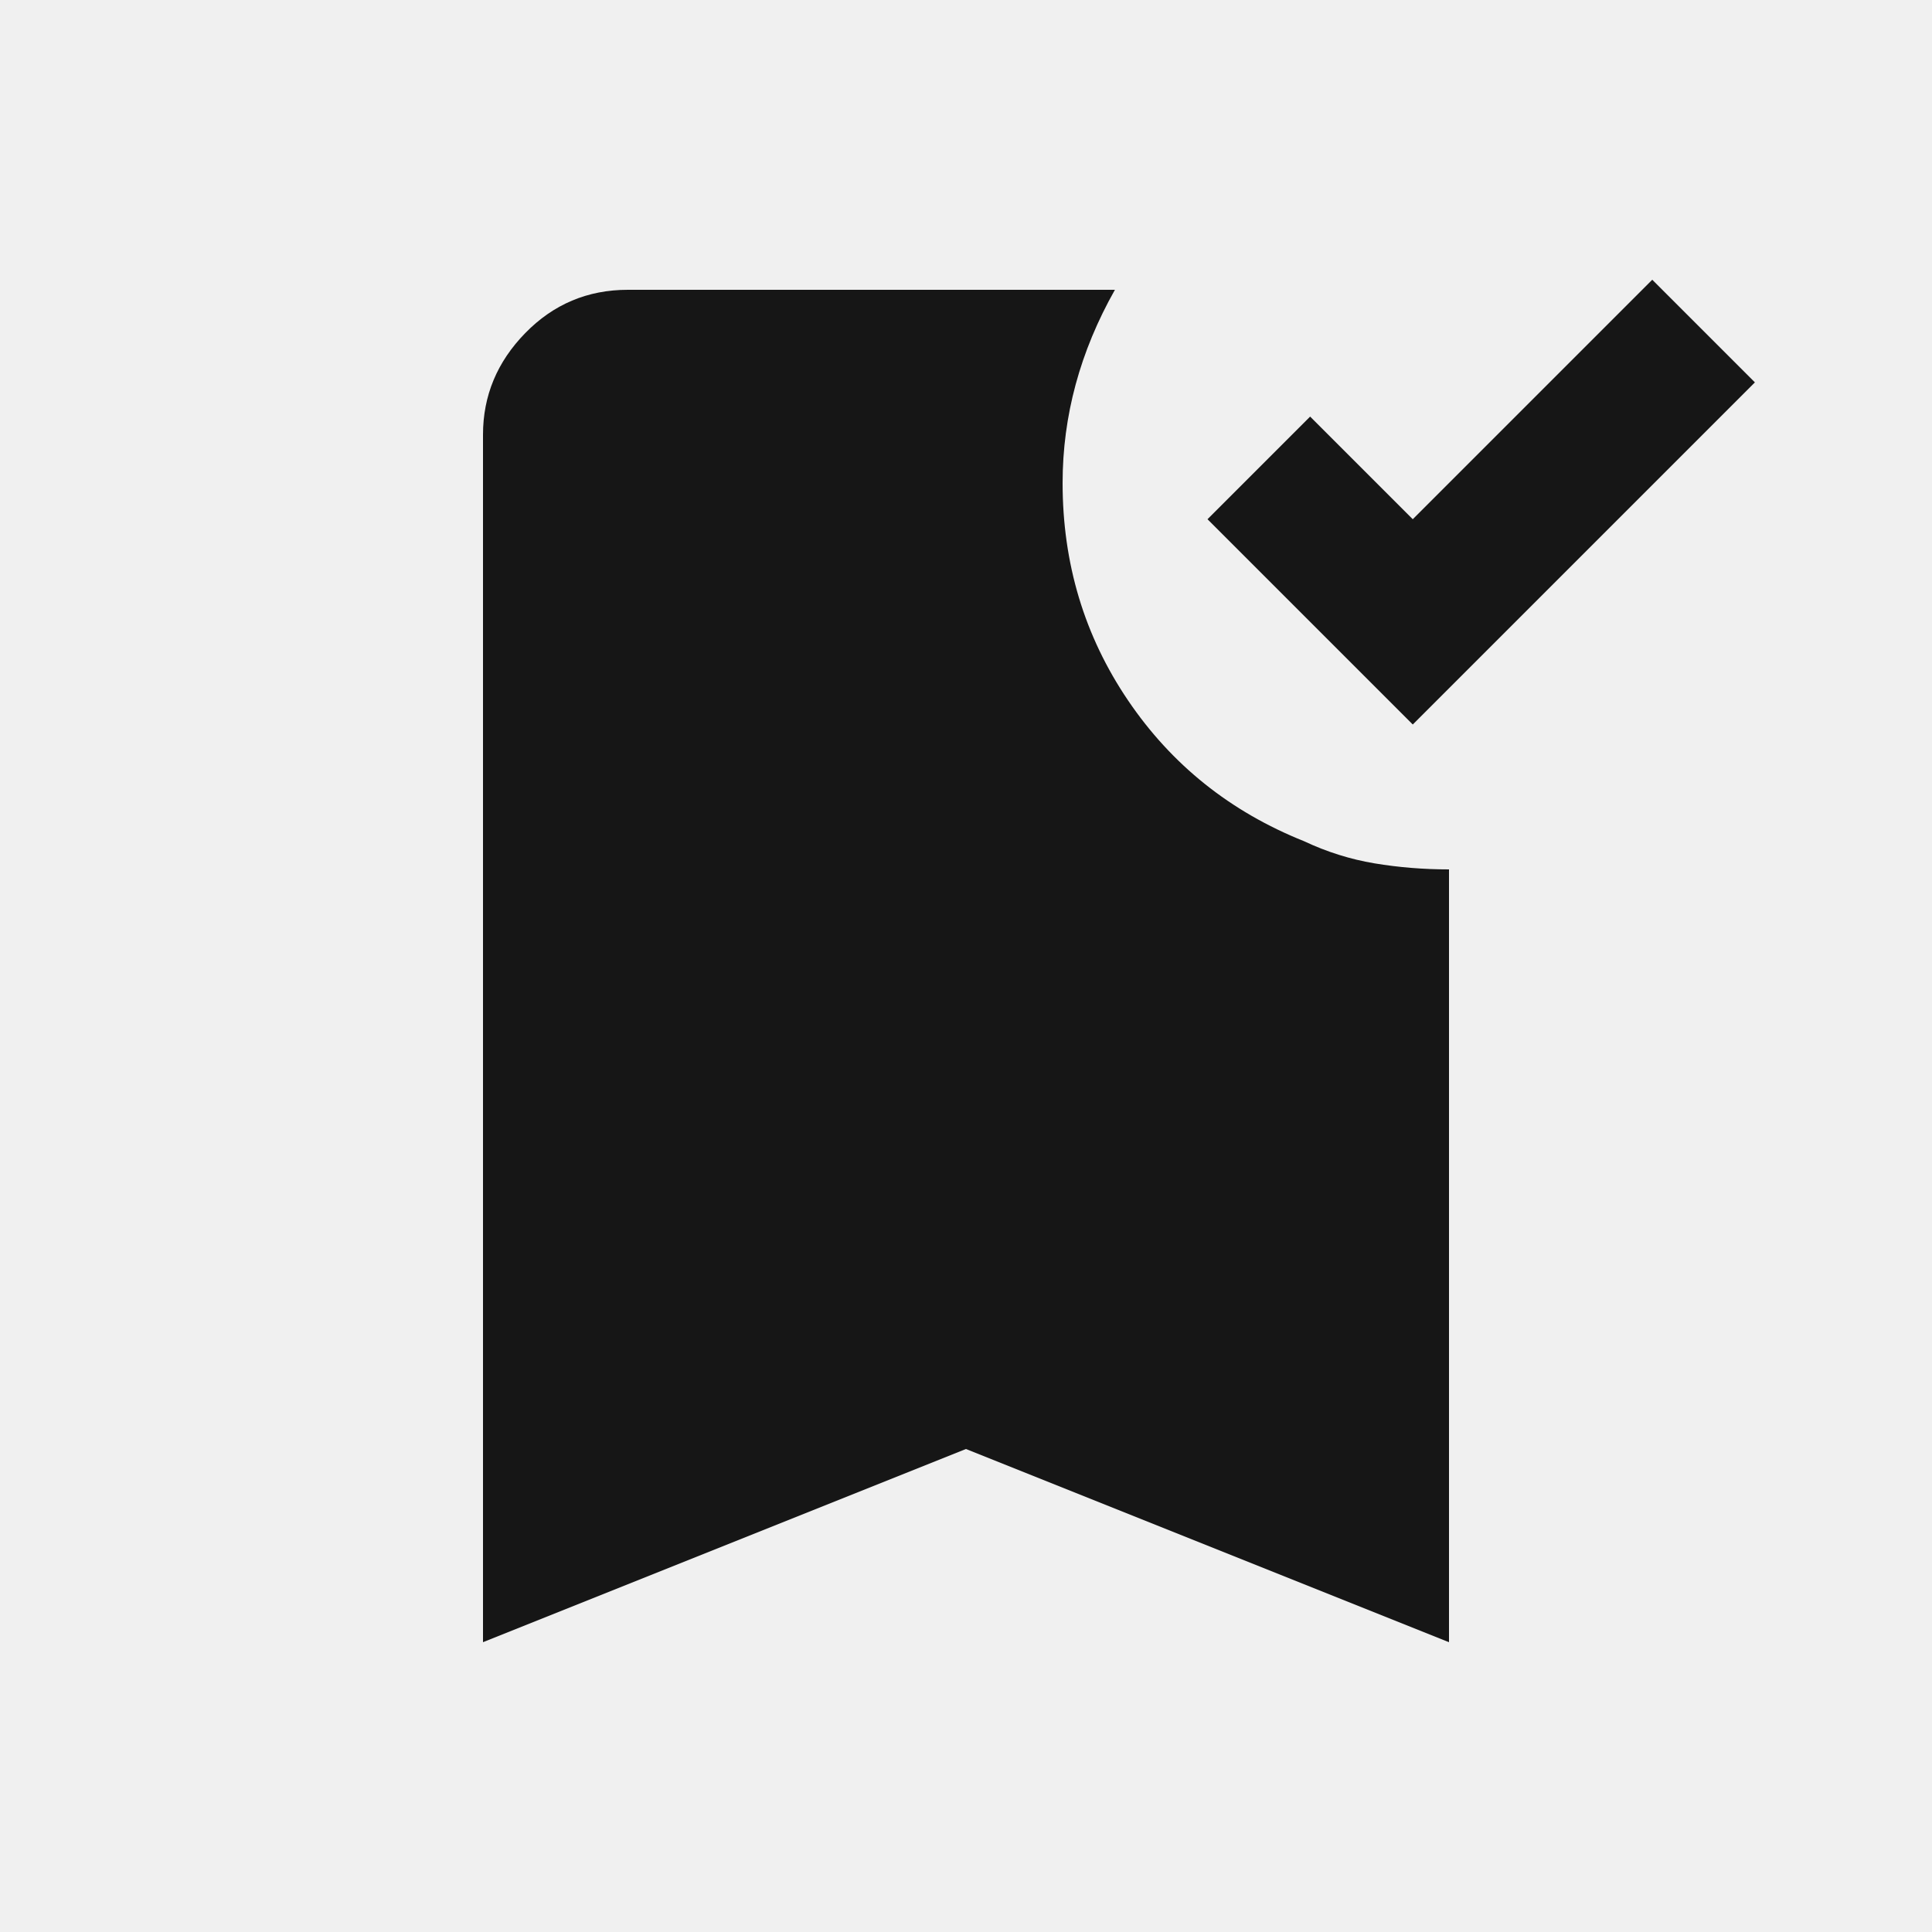
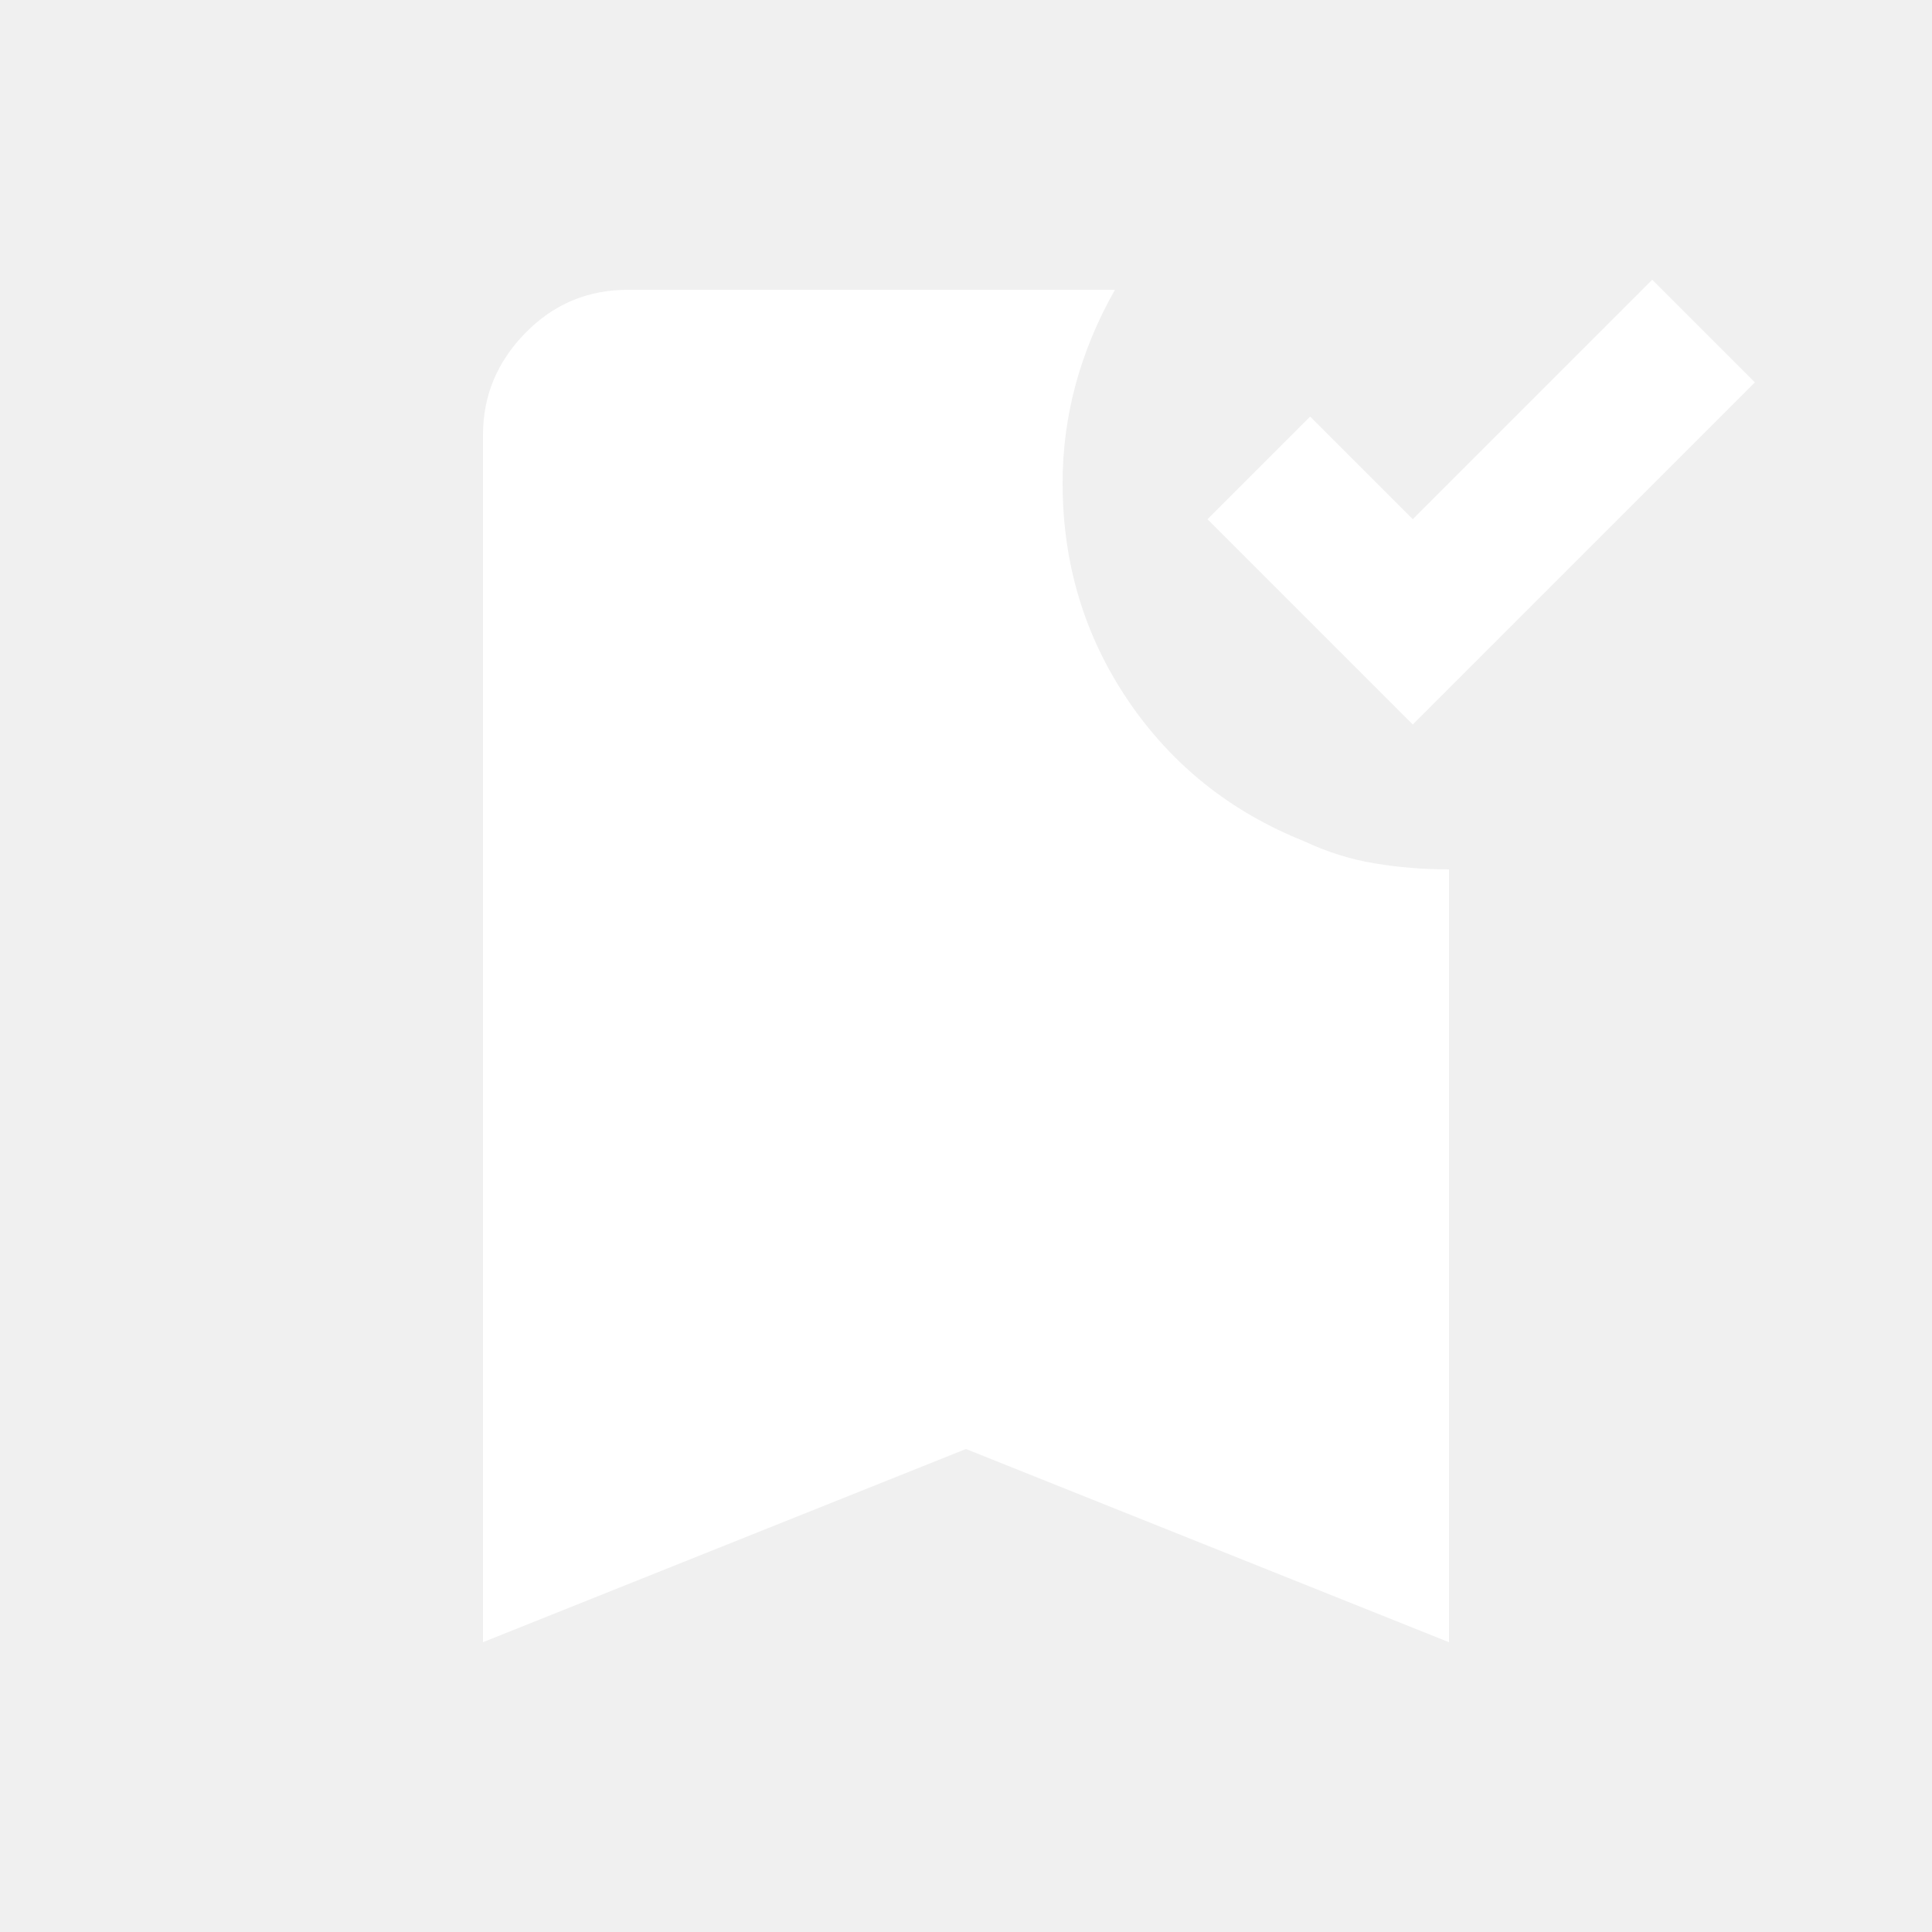
- <svg xmlns="http://www.w3.org/2000/svg" height="20px" viewBox="0 -960 960 960" width="20px" fill="#161616">
+ <svg xmlns="http://www.w3.org/2000/svg" height="20px" viewBox="0 -960 960 960" width="20px" fill="#FFFFFF">
  <path d="M702-600 600-702l51-51 51 51 119-119 51 51-170 170ZM240-144v-600q0-29 21-50.5t51-21.5h242q-13 23-19.5 47t-6.5 49q0 60 32.5 108t87.5 70q17 8 35 11t37 3v384l-240-96-240 96Z" />
</svg>
